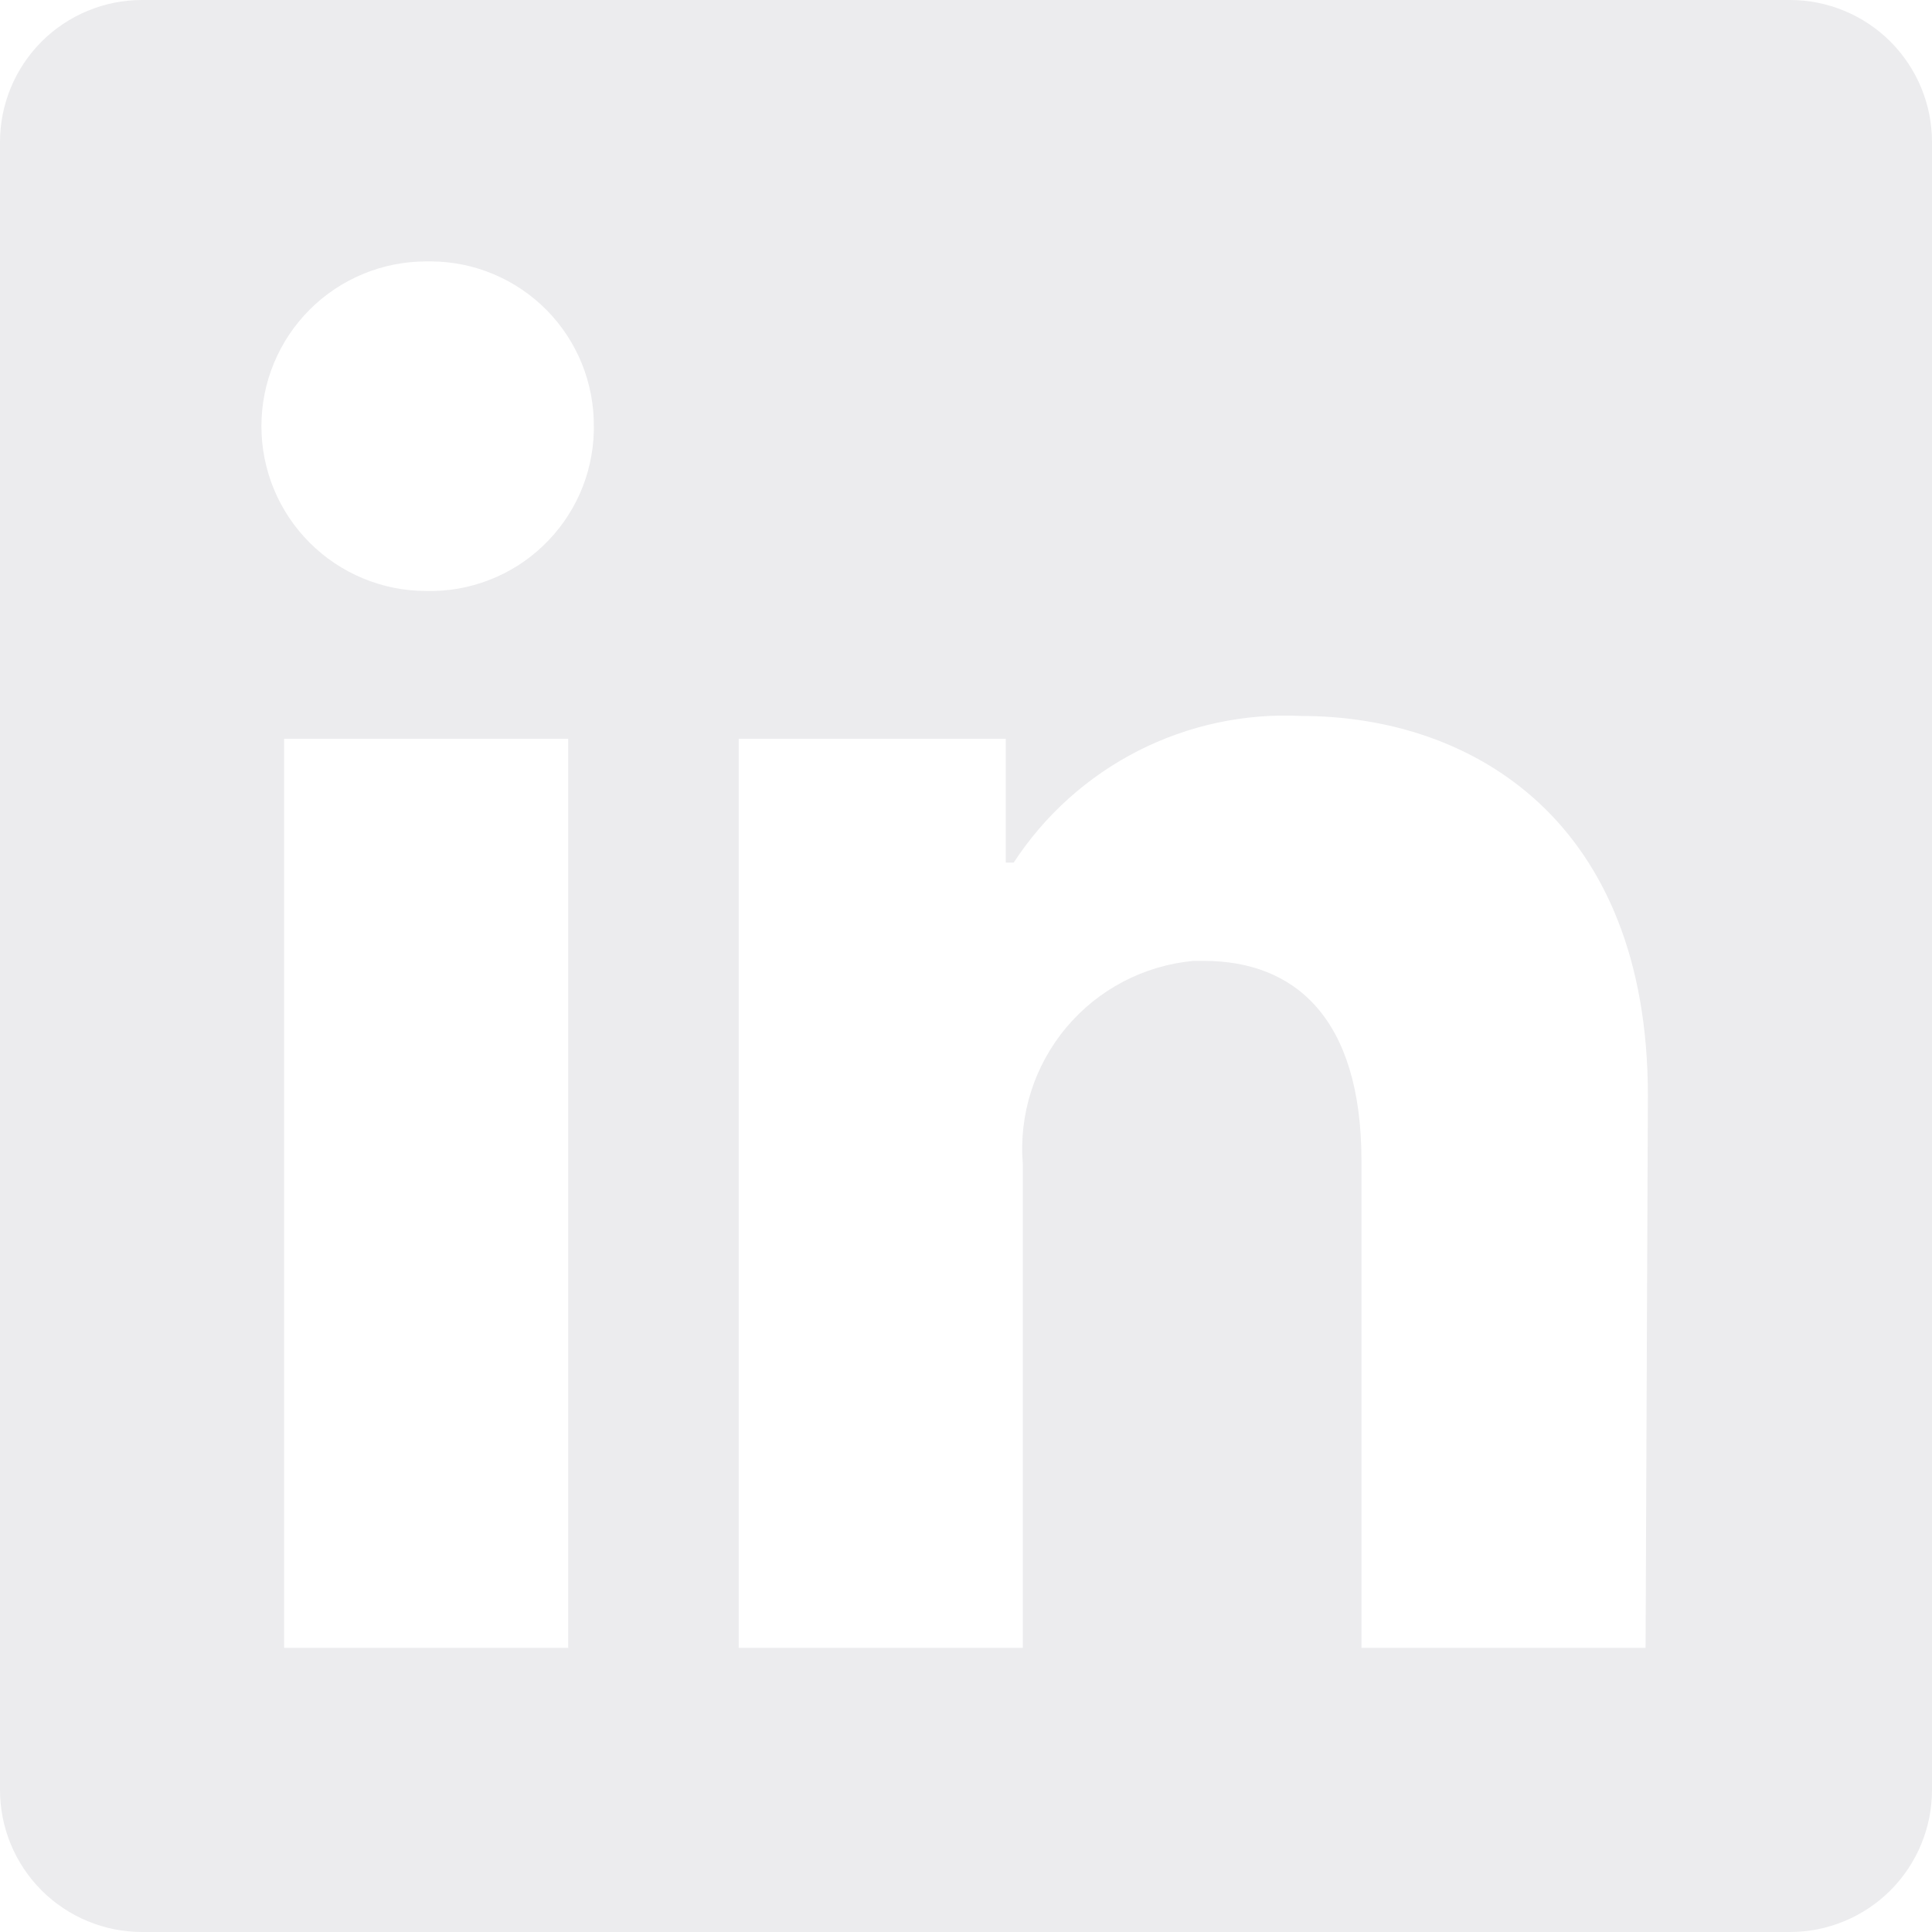
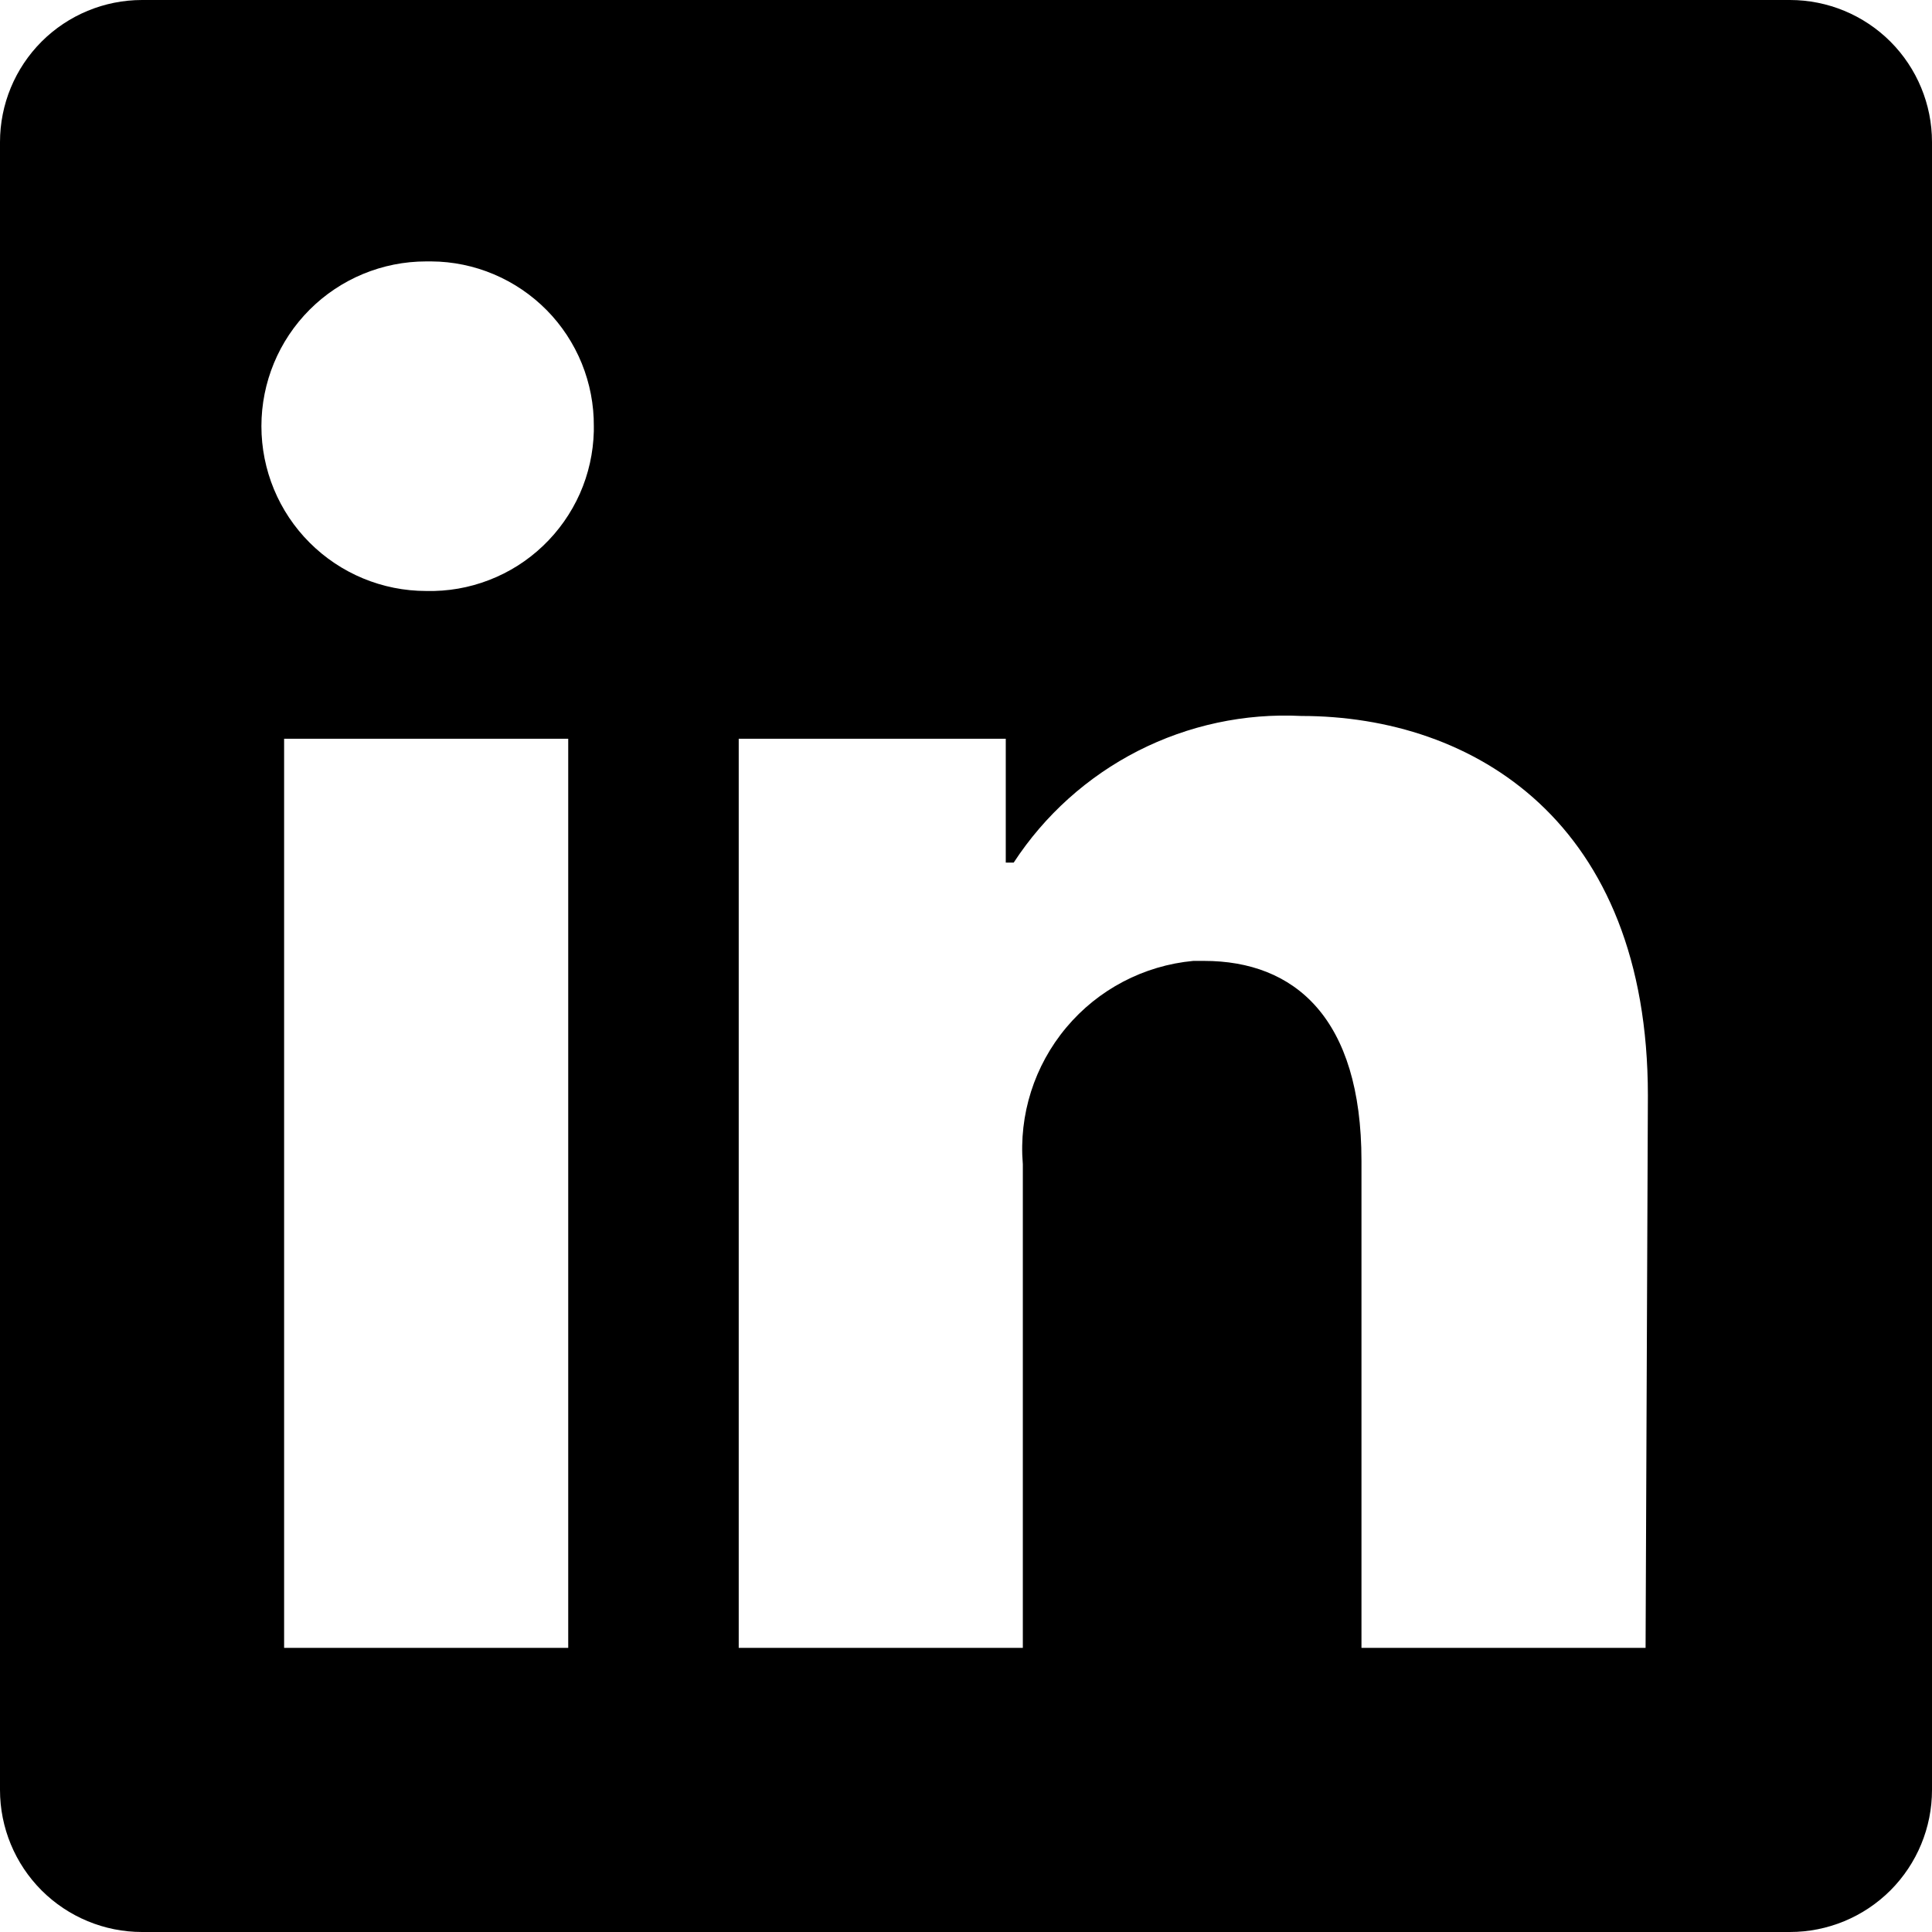
<svg xmlns="http://www.w3.org/2000/svg" width="36" height="36" viewBox="0 0 36 36" fill="none">
-   <path d="M36 2.647V33.353C36 34.055 35.721 34.728 35.225 35.225C34.728 35.721 34.055 36 33.353 36H2.647C1.945 36 1.272 35.721 0.775 35.225C0.279 34.728 0 34.055 0 33.353L0 2.647C0 1.945 0.279 1.272 0.775 0.775C1.272 0.279 1.945 0 2.647 0L33.353 0C34.055 0 34.728 0.279 35.225 0.775C35.721 1.272 36 1.945 36 2.647V2.647ZM10.588 13.765H5.294V30.706H10.588V13.765ZM11.065 7.941C11.068 7.541 10.991 7.144 10.841 6.773C10.69 6.402 10.468 6.064 10.187 5.779C9.905 5.494 9.571 5.267 9.202 5.111C8.833 4.955 8.437 4.873 8.036 4.871H7.941C7.127 4.871 6.346 5.194 5.77 5.77C5.194 6.346 4.871 7.127 4.871 7.941C4.871 8.756 5.194 9.537 5.77 10.112C6.346 10.688 7.127 11.012 7.941 11.012V11.012C8.342 11.022 8.74 10.953 9.114 10.808C9.488 10.664 9.829 10.448 10.119 10.171C10.409 9.895 10.642 9.564 10.805 9.198C10.967 8.832 11.055 8.437 11.065 8.036V7.941ZM30.706 20.414C30.706 15.321 27.466 13.341 24.247 13.341C23.193 13.288 22.144 13.513 21.204 13.992C20.264 14.472 19.466 15.189 18.889 16.073H18.741V13.765H13.765V30.706H19.059V21.695C18.982 20.773 19.273 19.857 19.868 19.147C20.462 18.437 21.313 17.991 22.235 17.905H22.436C24.12 17.905 25.369 18.963 25.369 21.632V30.706H30.663L30.706 20.414Z" fill="#ECECEE" />
+   <path d="M36 2.647V33.353C36 34.055 35.721 34.728 35.225 35.225C34.728 35.721 34.055 36 33.353 36H2.647C1.945 36 1.272 35.721 0.775 35.225C0.279 34.728 0 34.055 0 33.353L0 2.647C0 1.945 0.279 1.272 0.775 0.775C1.272 0.279 1.945 0 2.647 0L33.353 0C34.055 0 34.728 0.279 35.225 0.775C35.721 1.272 36 1.945 36 2.647V2.647ZM10.588 13.765H5.294V30.706H10.588V13.765ZM11.065 7.941C11.068 7.541 10.991 7.144 10.841 6.773C10.69 6.402 10.468 6.064 10.187 5.779C9.905 5.494 9.571 5.267 9.202 5.111C8.833 4.955 8.437 4.873 8.036 4.871H7.941C7.127 4.871 6.346 5.194 5.77 5.77C5.194 6.346 4.871 7.127 4.871 7.941C4.871 8.756 5.194 9.537 5.77 10.112C6.346 10.688 7.127 11.012 7.941 11.012V11.012C8.342 11.022 8.74 10.953 9.114 10.808C9.488 10.664 9.829 10.448 10.119 10.171C10.409 9.895 10.642 9.564 10.805 9.198C10.967 8.832 11.055 8.437 11.065 8.036V7.941ZM30.706 20.414C30.706 15.321 27.466 13.341 24.247 13.341C23.193 13.288 22.144 13.513 21.204 13.992C20.264 14.472 19.466 15.189 18.889 16.073H18.741V13.765H13.765V30.706H19.059V21.695C18.982 20.773 19.273 19.857 19.868 19.147C20.462 18.437 21.313 17.991 22.235 17.905H22.436C24.12 17.905 25.369 18.963 25.369 21.632V30.706H30.663L30.706 20.414Z" fill="black" />
</svg>
